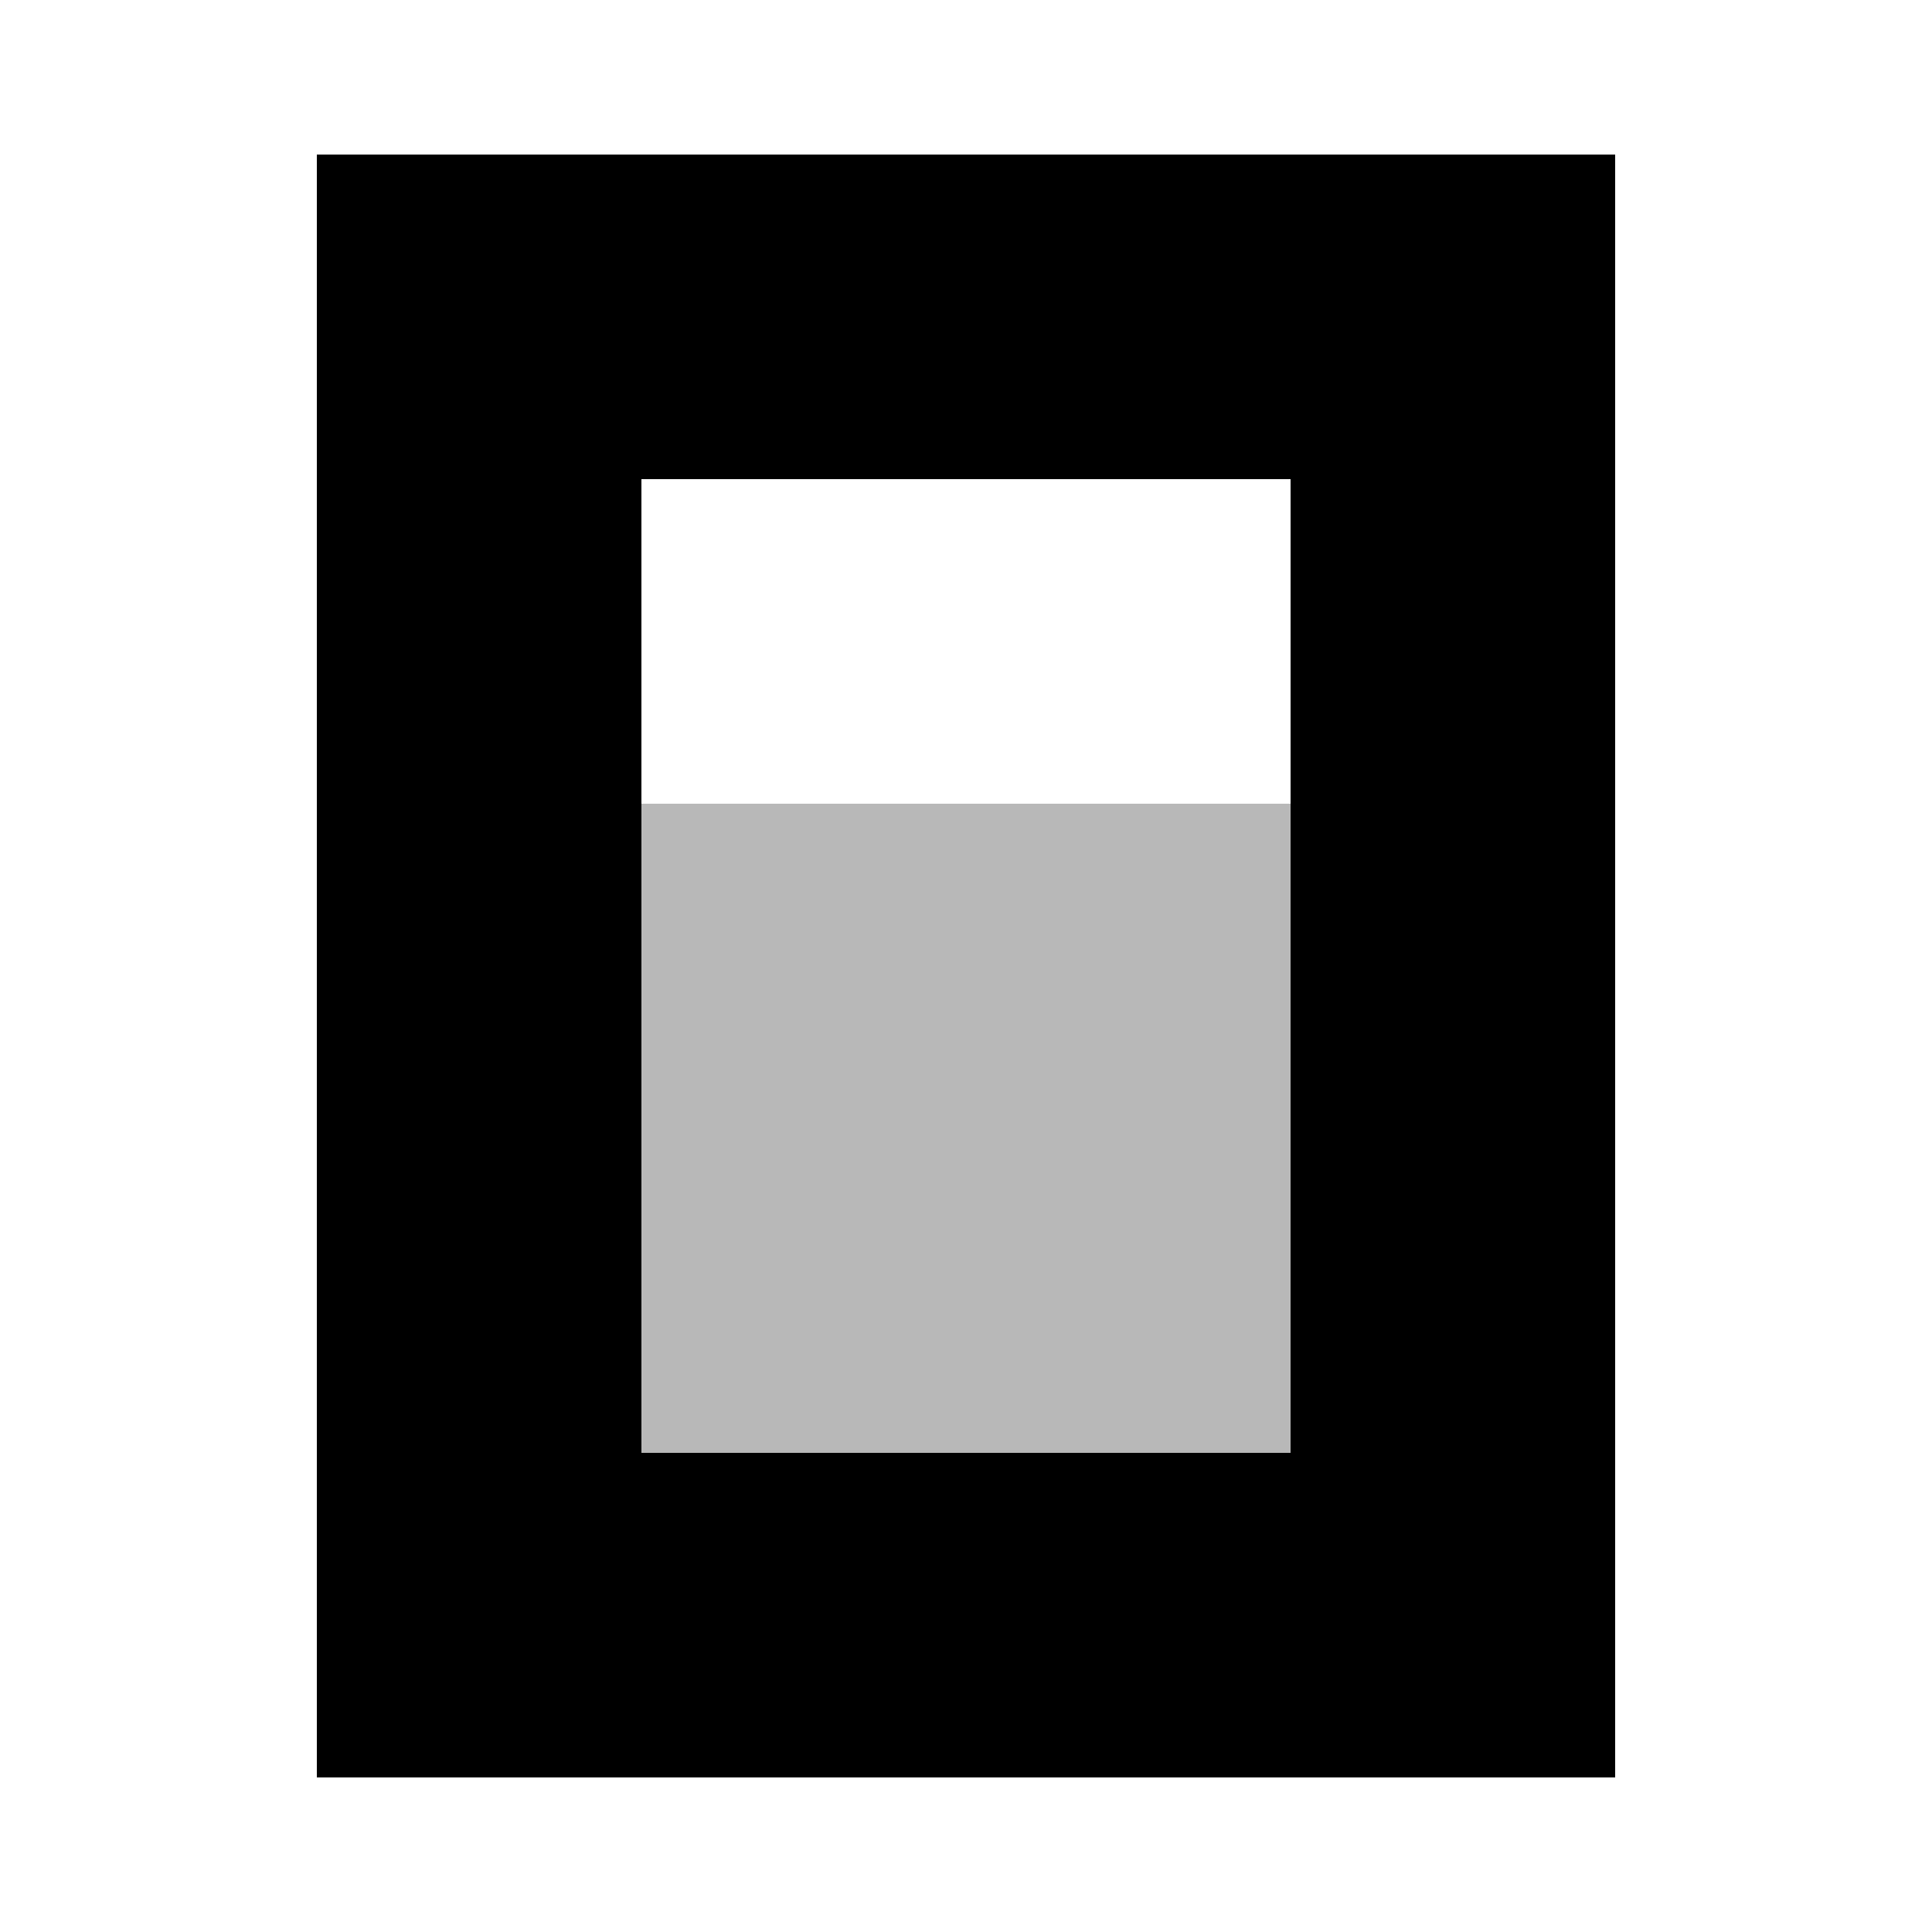
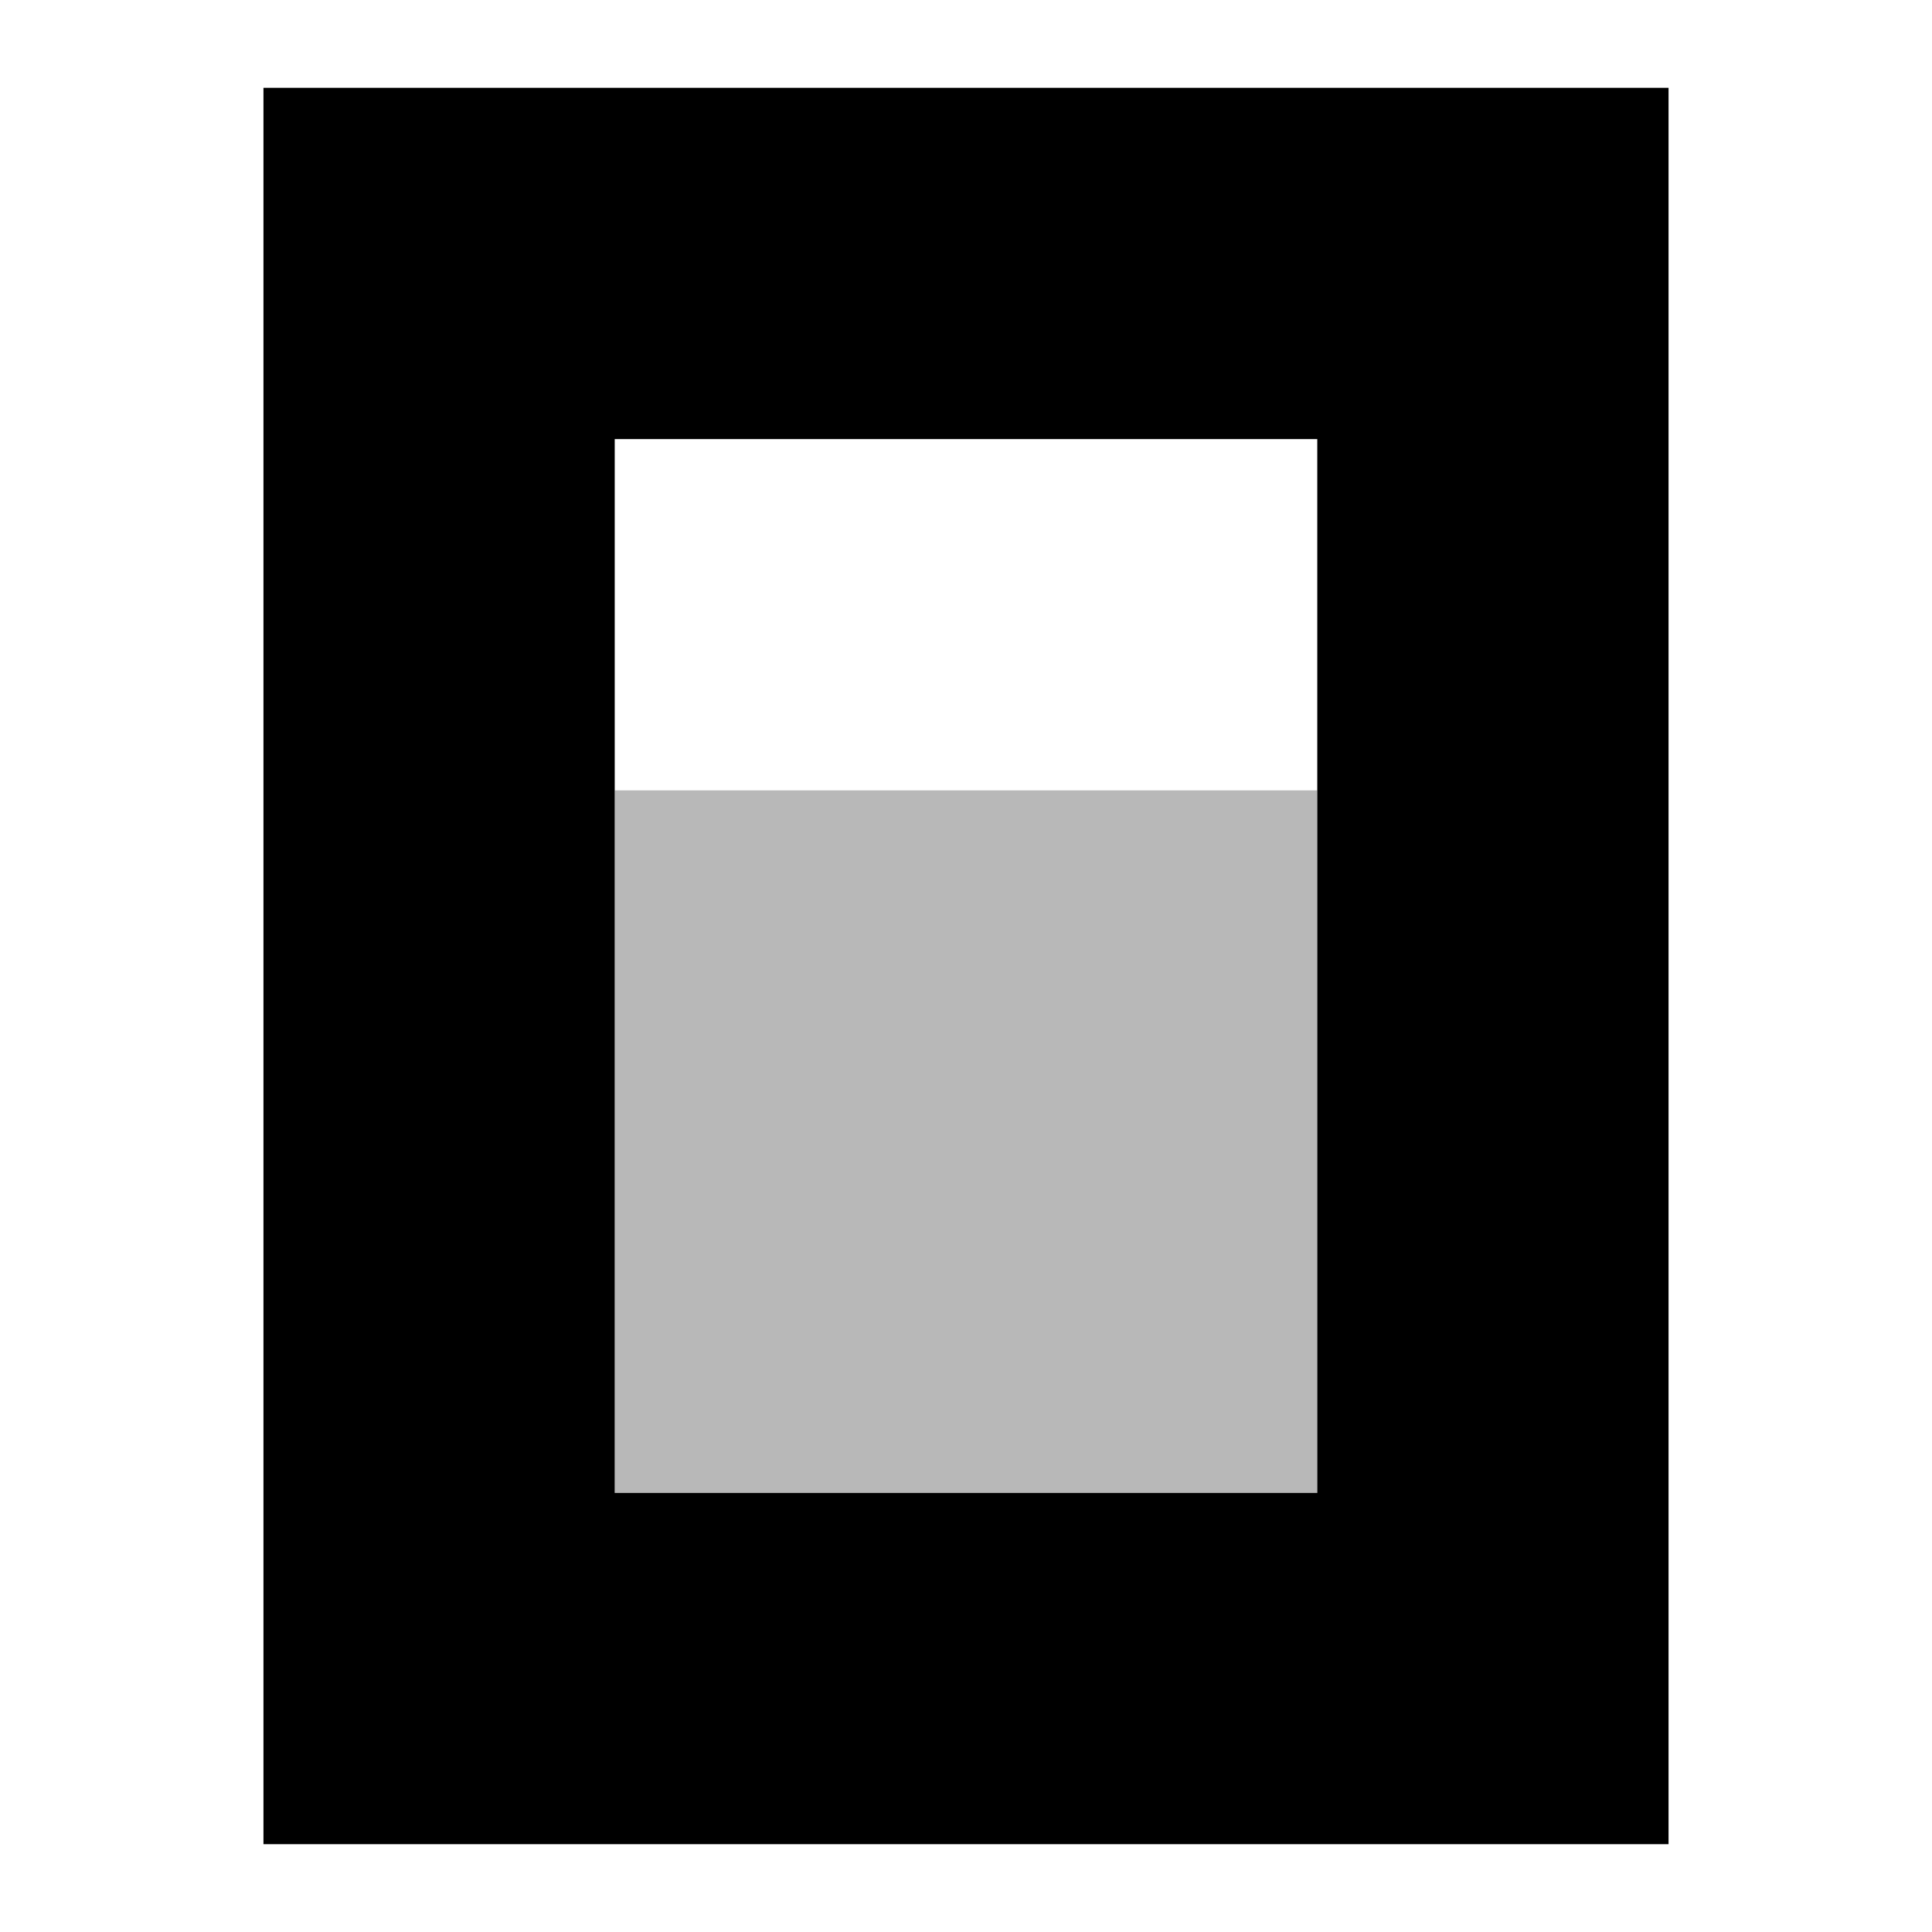
- <svg xmlns="http://www.w3.org/2000/svg" viewBox="-58.57 -28.57 357.14 357.14">
+ <svg xmlns="http://www.w3.org/2000/svg" viewBox="-45 -15 330 330">
  <path fill-opacity=".28" d="M180 240H60V120H180V240Z" />
  <path fill-rule="evenodd" d="M180 60H60V240H180V60ZM240 300H0V0H240V300Z" />
</svg>
